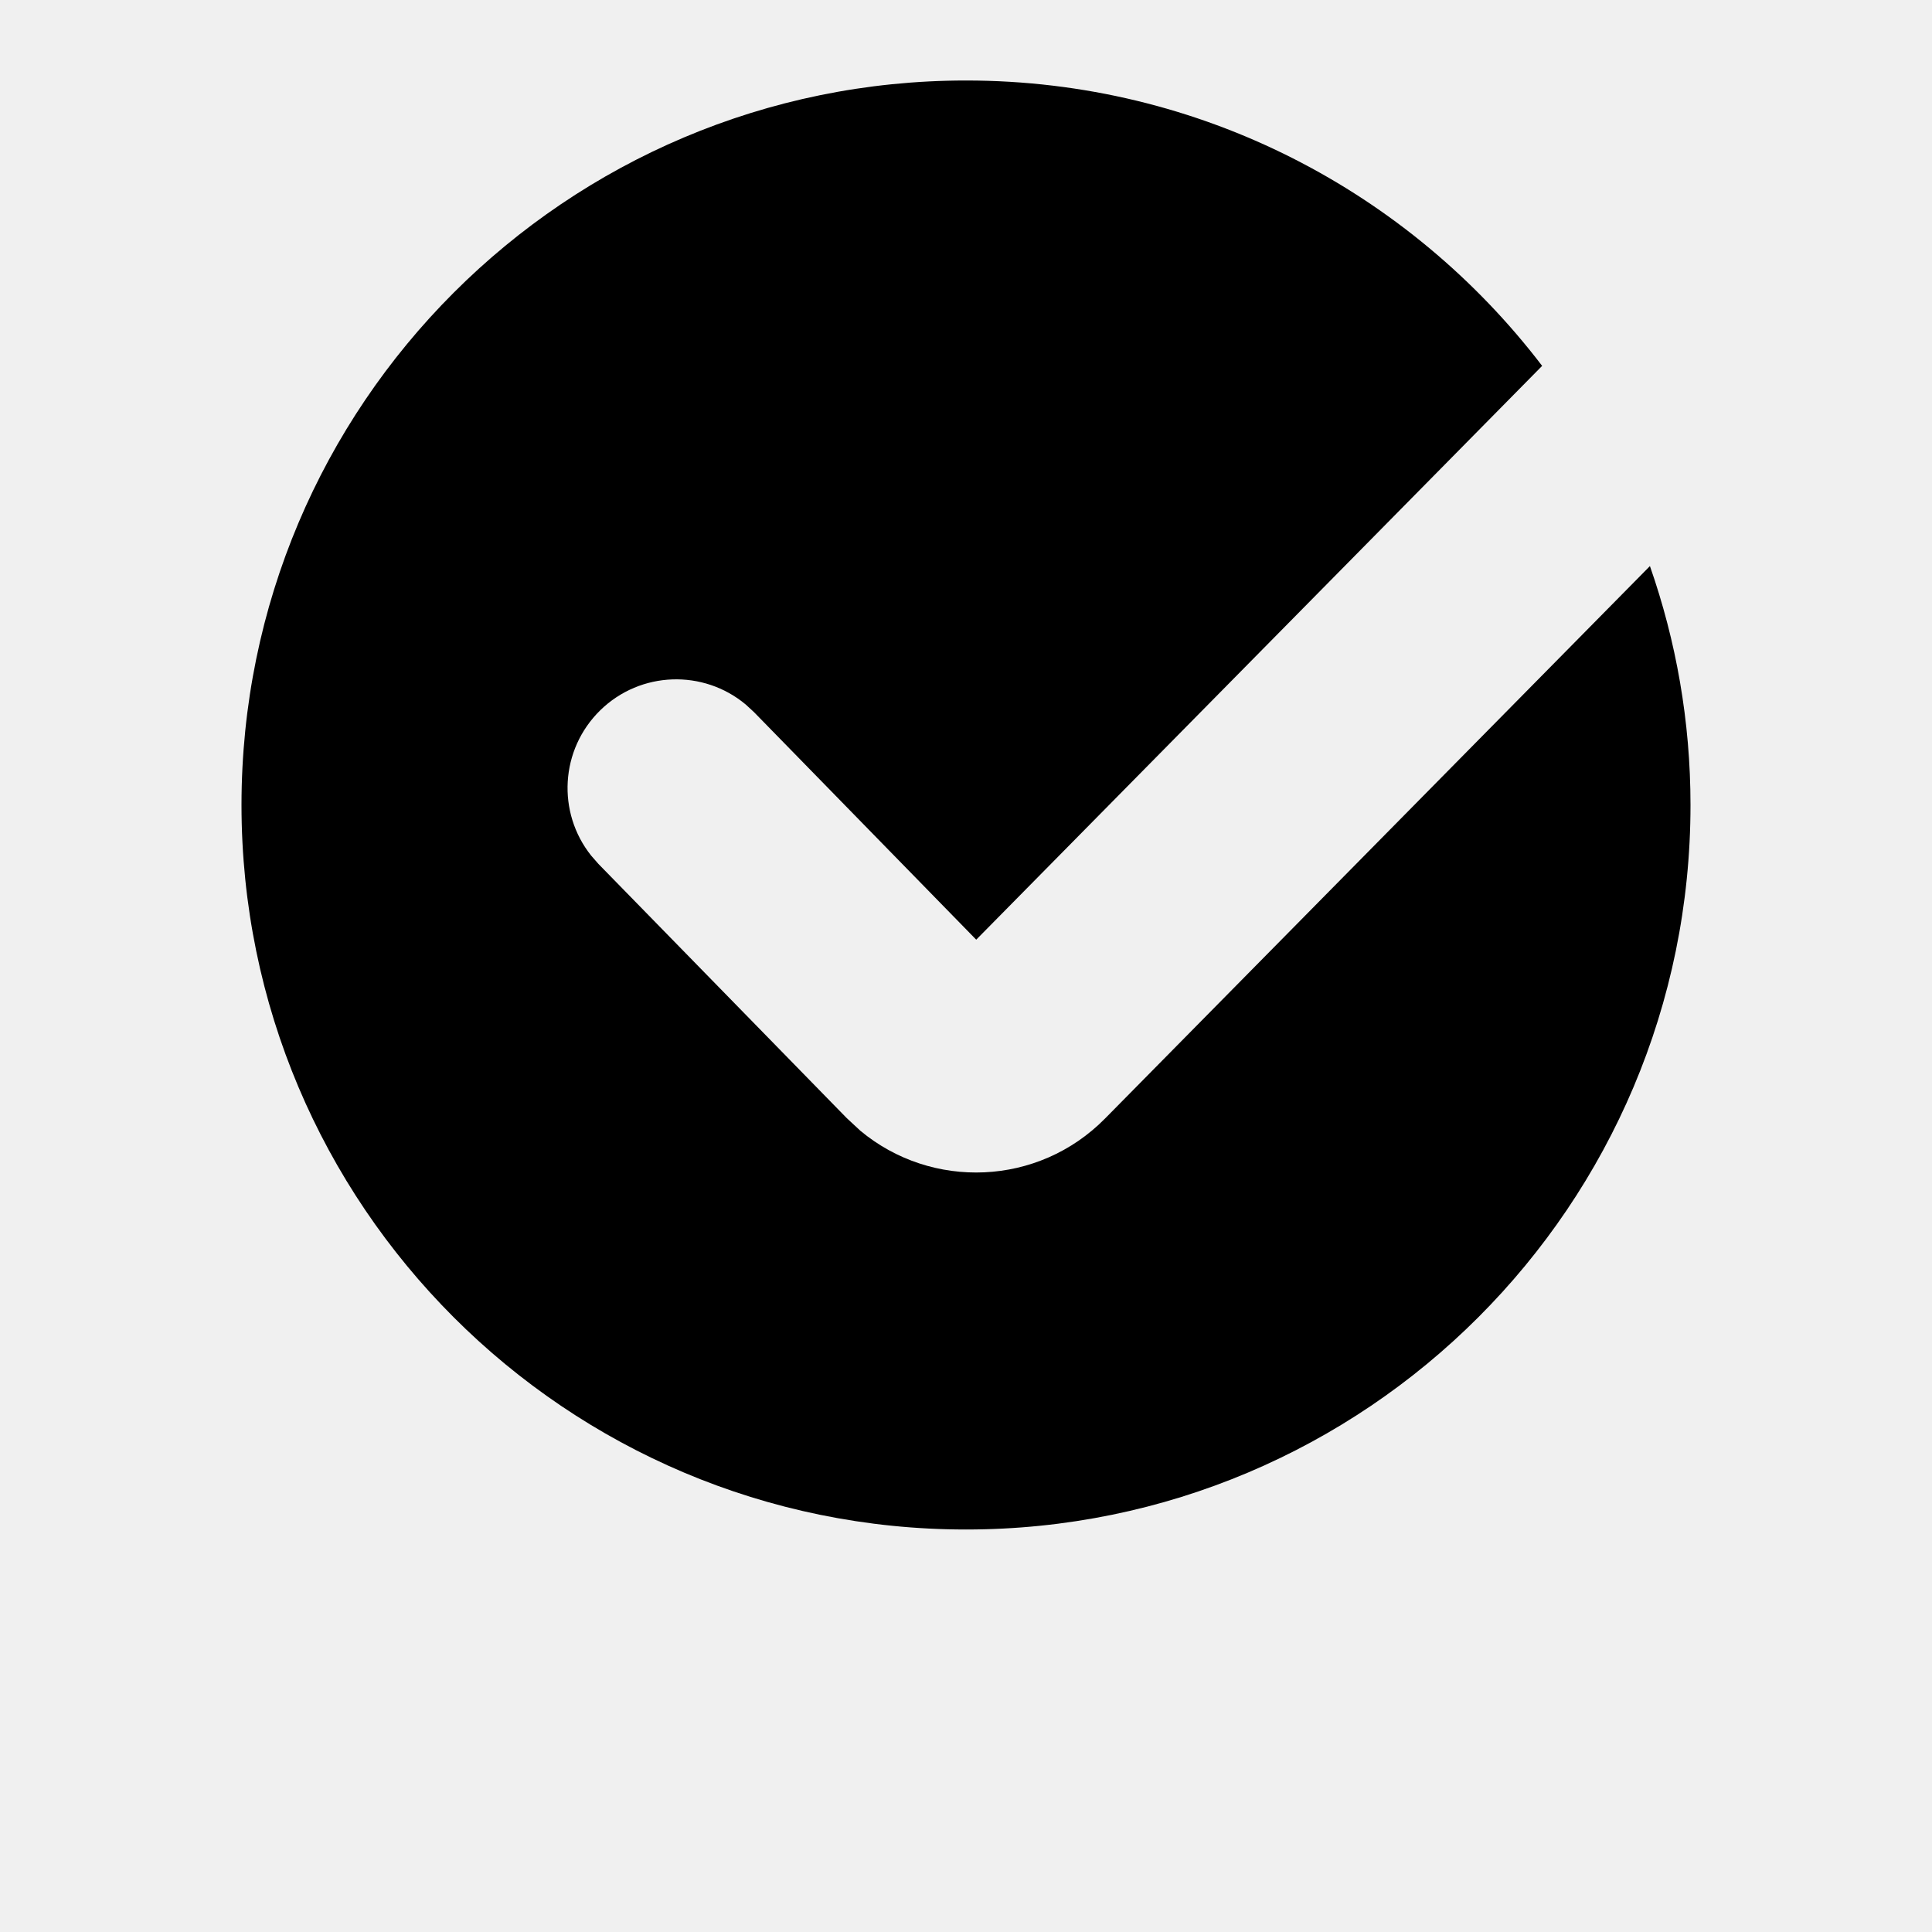
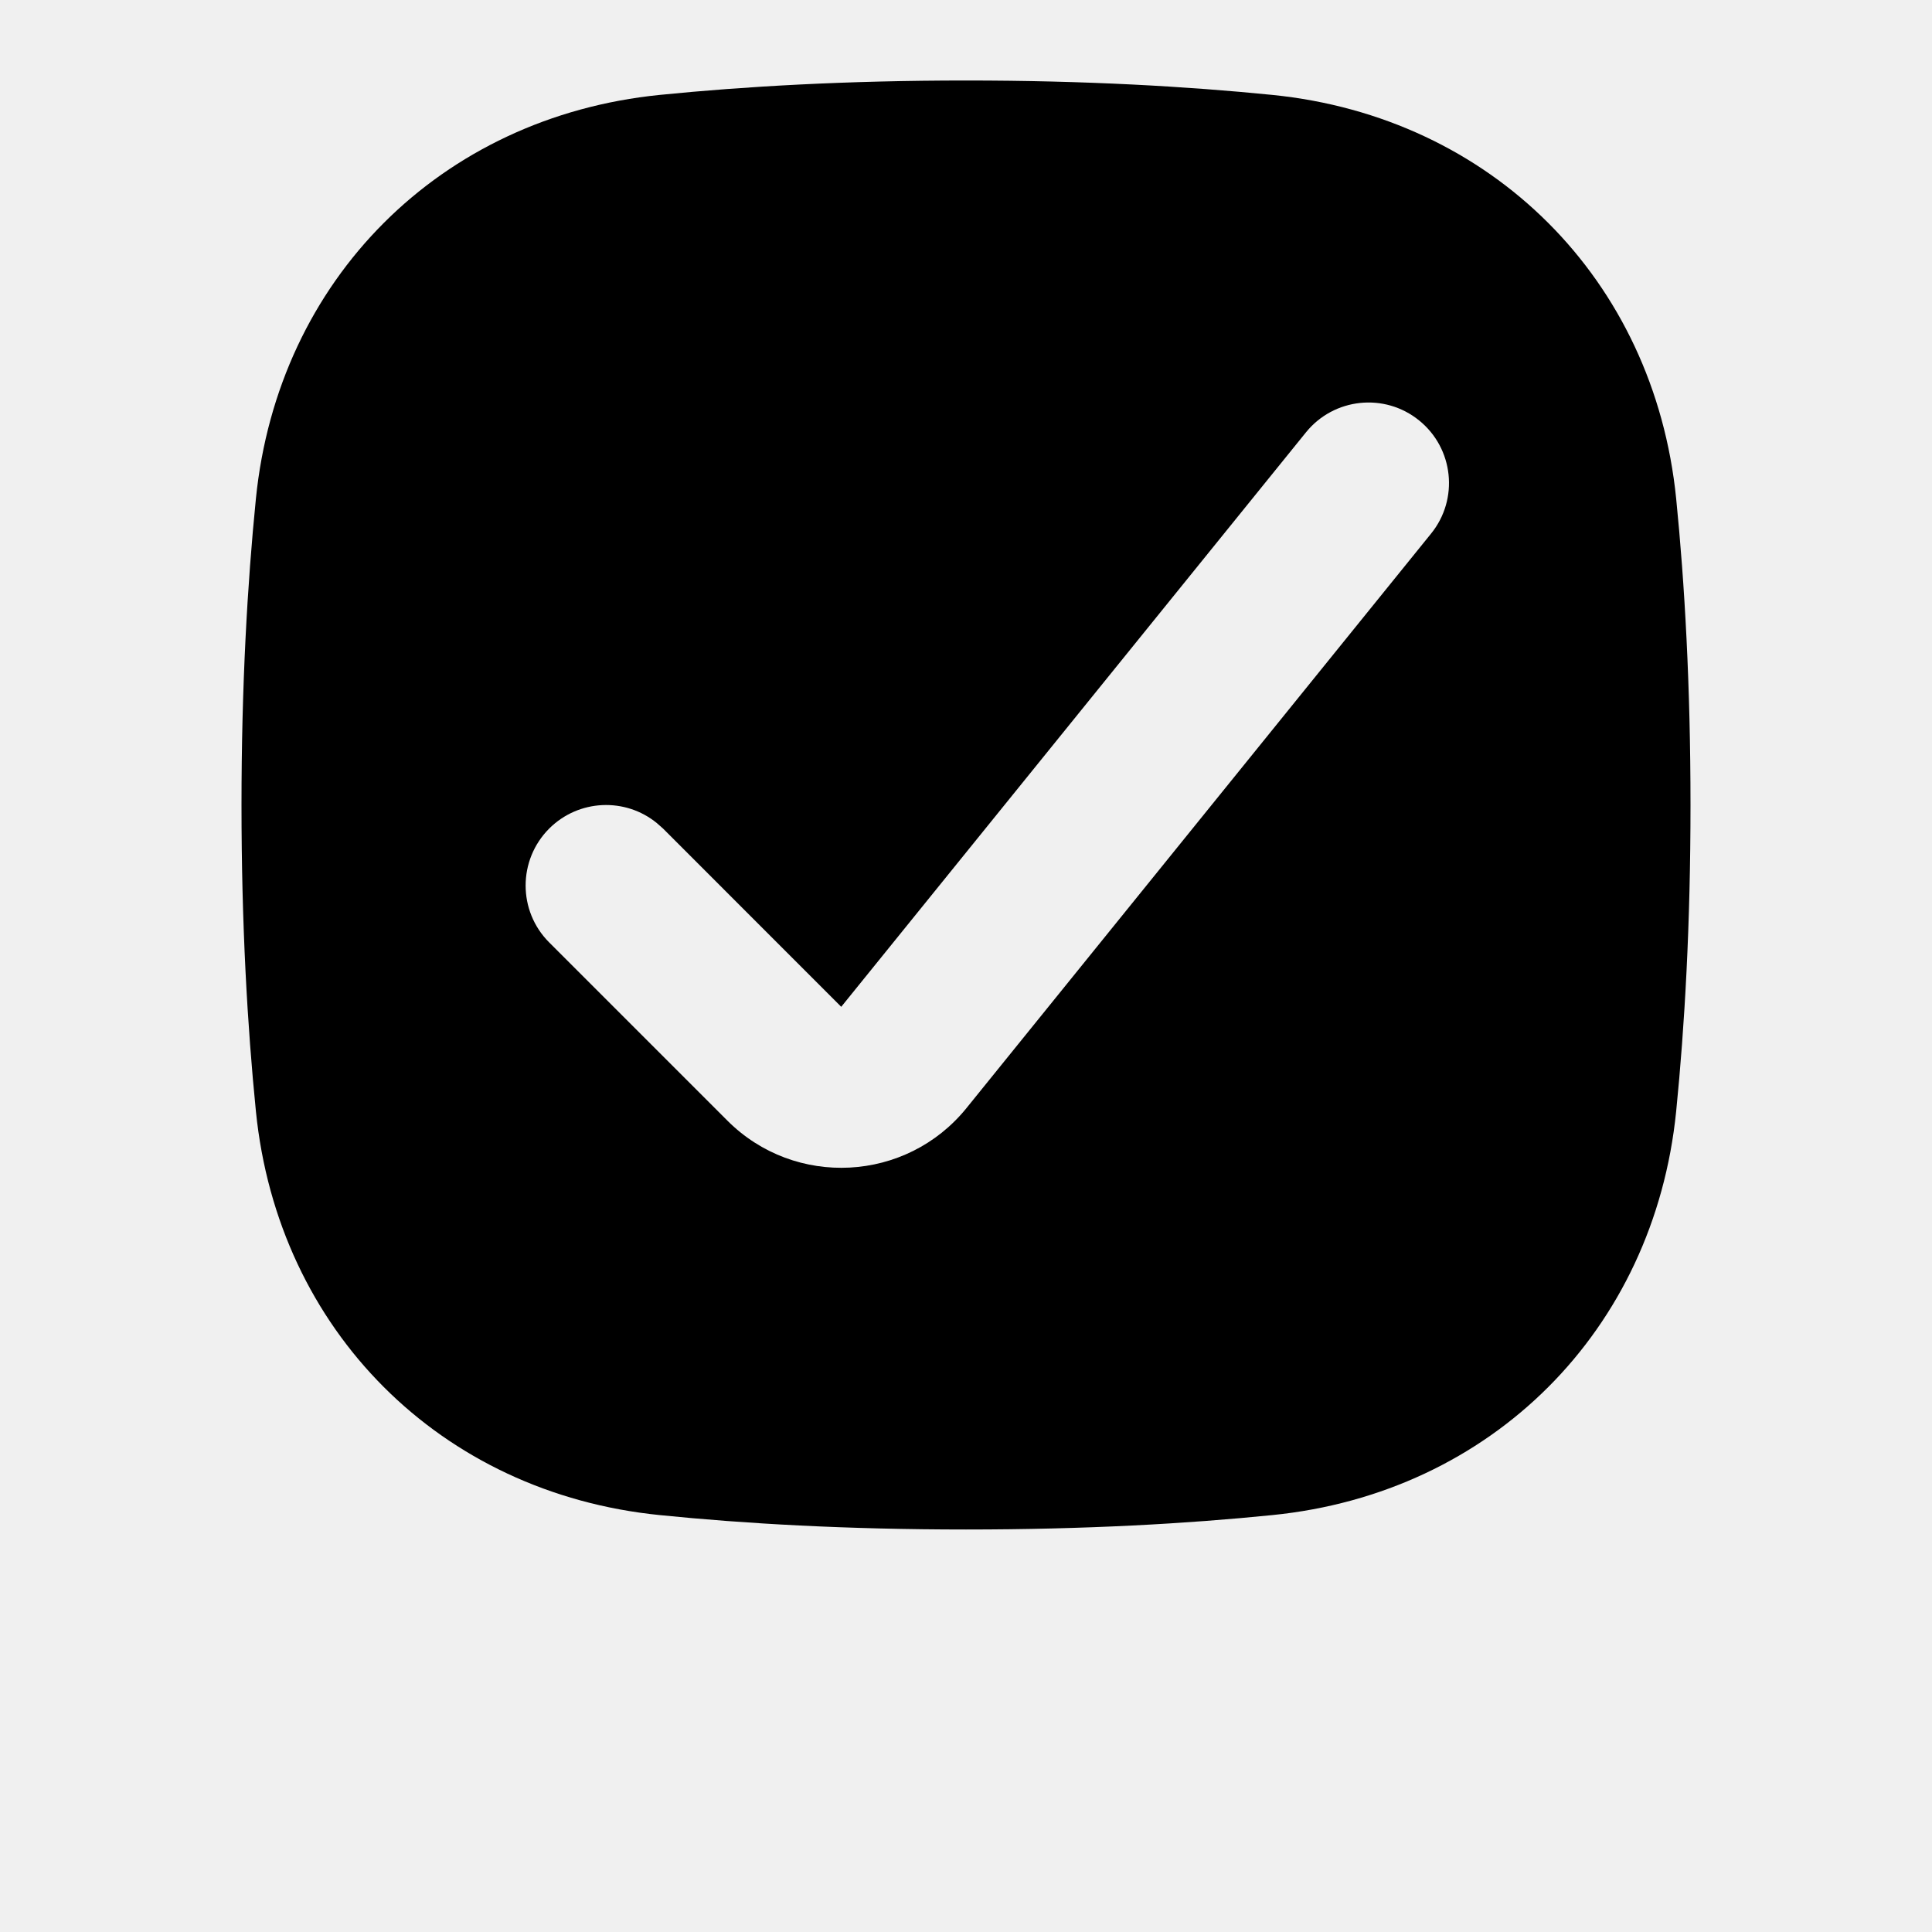
<svg xmlns="http://www.w3.org/2000/svg" width="24" height="24" viewBox="0 0 24 24" fill="none">
-   <path d="M12 1C14.919 1 17.513 2.391 19.157 4.545L12.127 11.673L9.366 8.846L9.264 8.752C8.739 8.313 7.957 8.335 7.457 8.823C6.957 9.312 6.917 10.093 7.343 10.628L7.434 10.732L10.516 13.887L10.687 14.046C11.574 14.785 12.898 14.736 13.727 13.895L20.496 7.032C20.821 7.961 21 8.96 21 10C21 14.97 16.971 19 12 19C7.029 19 3 14.97 3 10C3 5.029 7.029 1 12 1Z" fill="black" />
+   <g clip-path="url(#clip0_3019_191)">
+     <path d="M12 1C13.483 1 14.748 1.073 15.805 1.179C18.528 1.453 20.548 3.472 20.822 6.194C20.928 7.251 21 8.517 21 10C21 11.483 20.928 12.748 20.822 13.805C20.548 16.528 18.528 18.548 15.805 18.821C14.748 18.928 13.483 19 12 19C10.517 19 9.251 18.928 8.195 18.821C5.472 18.547 3.453 16.528 3.179 13.805C3.073 12.748 3 11.483 3 10C3 8.517 3.073 7.251 3.179 6.194C3.453 3.472 5.472 1.453 8.195 1.179C9.251 1.073 10.517 1 12 1ZM17.629 5.223C17.2 4.875 16.57 4.942 16.223 5.371L10.45 12.507L8.237 10.293L8.16 10.225C7.768 9.904 7.189 9.927 6.822 10.293C6.432 10.684 6.432 11.317 6.822 11.707L9.036 13.921C9.876 14.761 11.259 14.688 12.006 13.765L17.777 6.629C18.125 6.2 18.058 5.57 17.629 5.223Z" fill="black" />
+   </g>
+   <defs>
+     <clipPath id="clip0_3019_191">
+       <rect width="24" height="24" fill="white" />
+     </clipPath>
+   </defs>
</svg>
